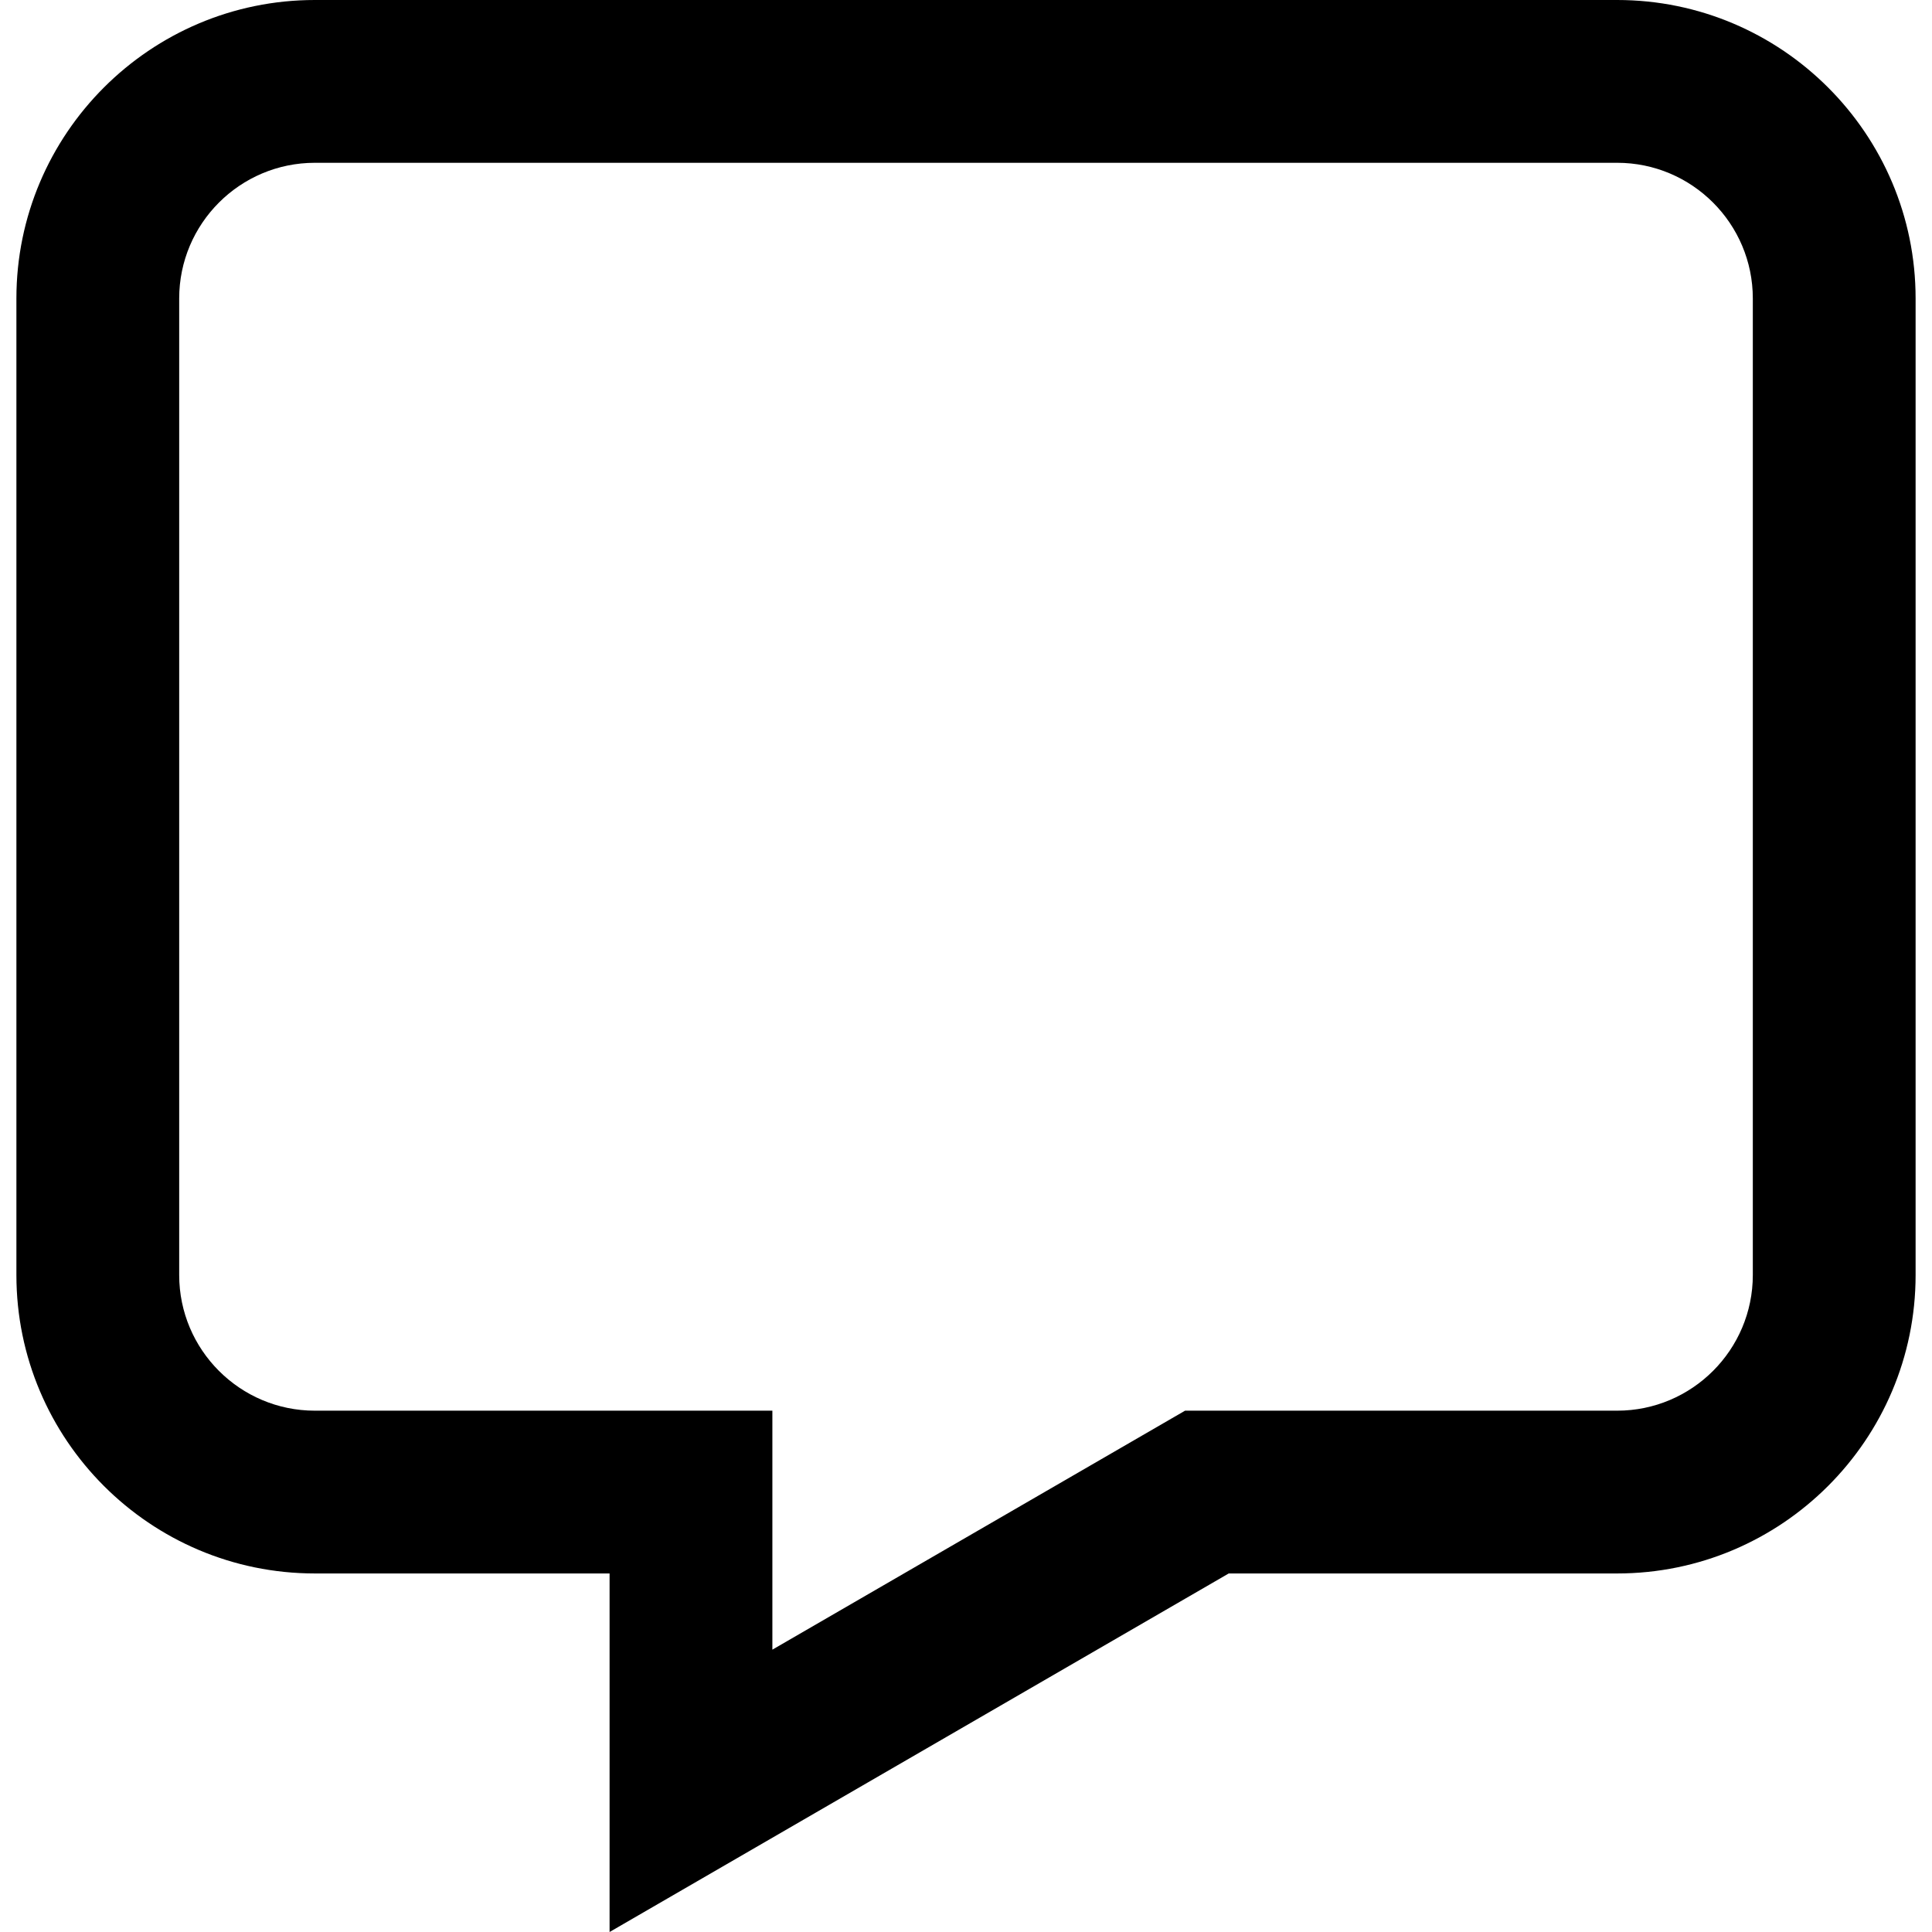
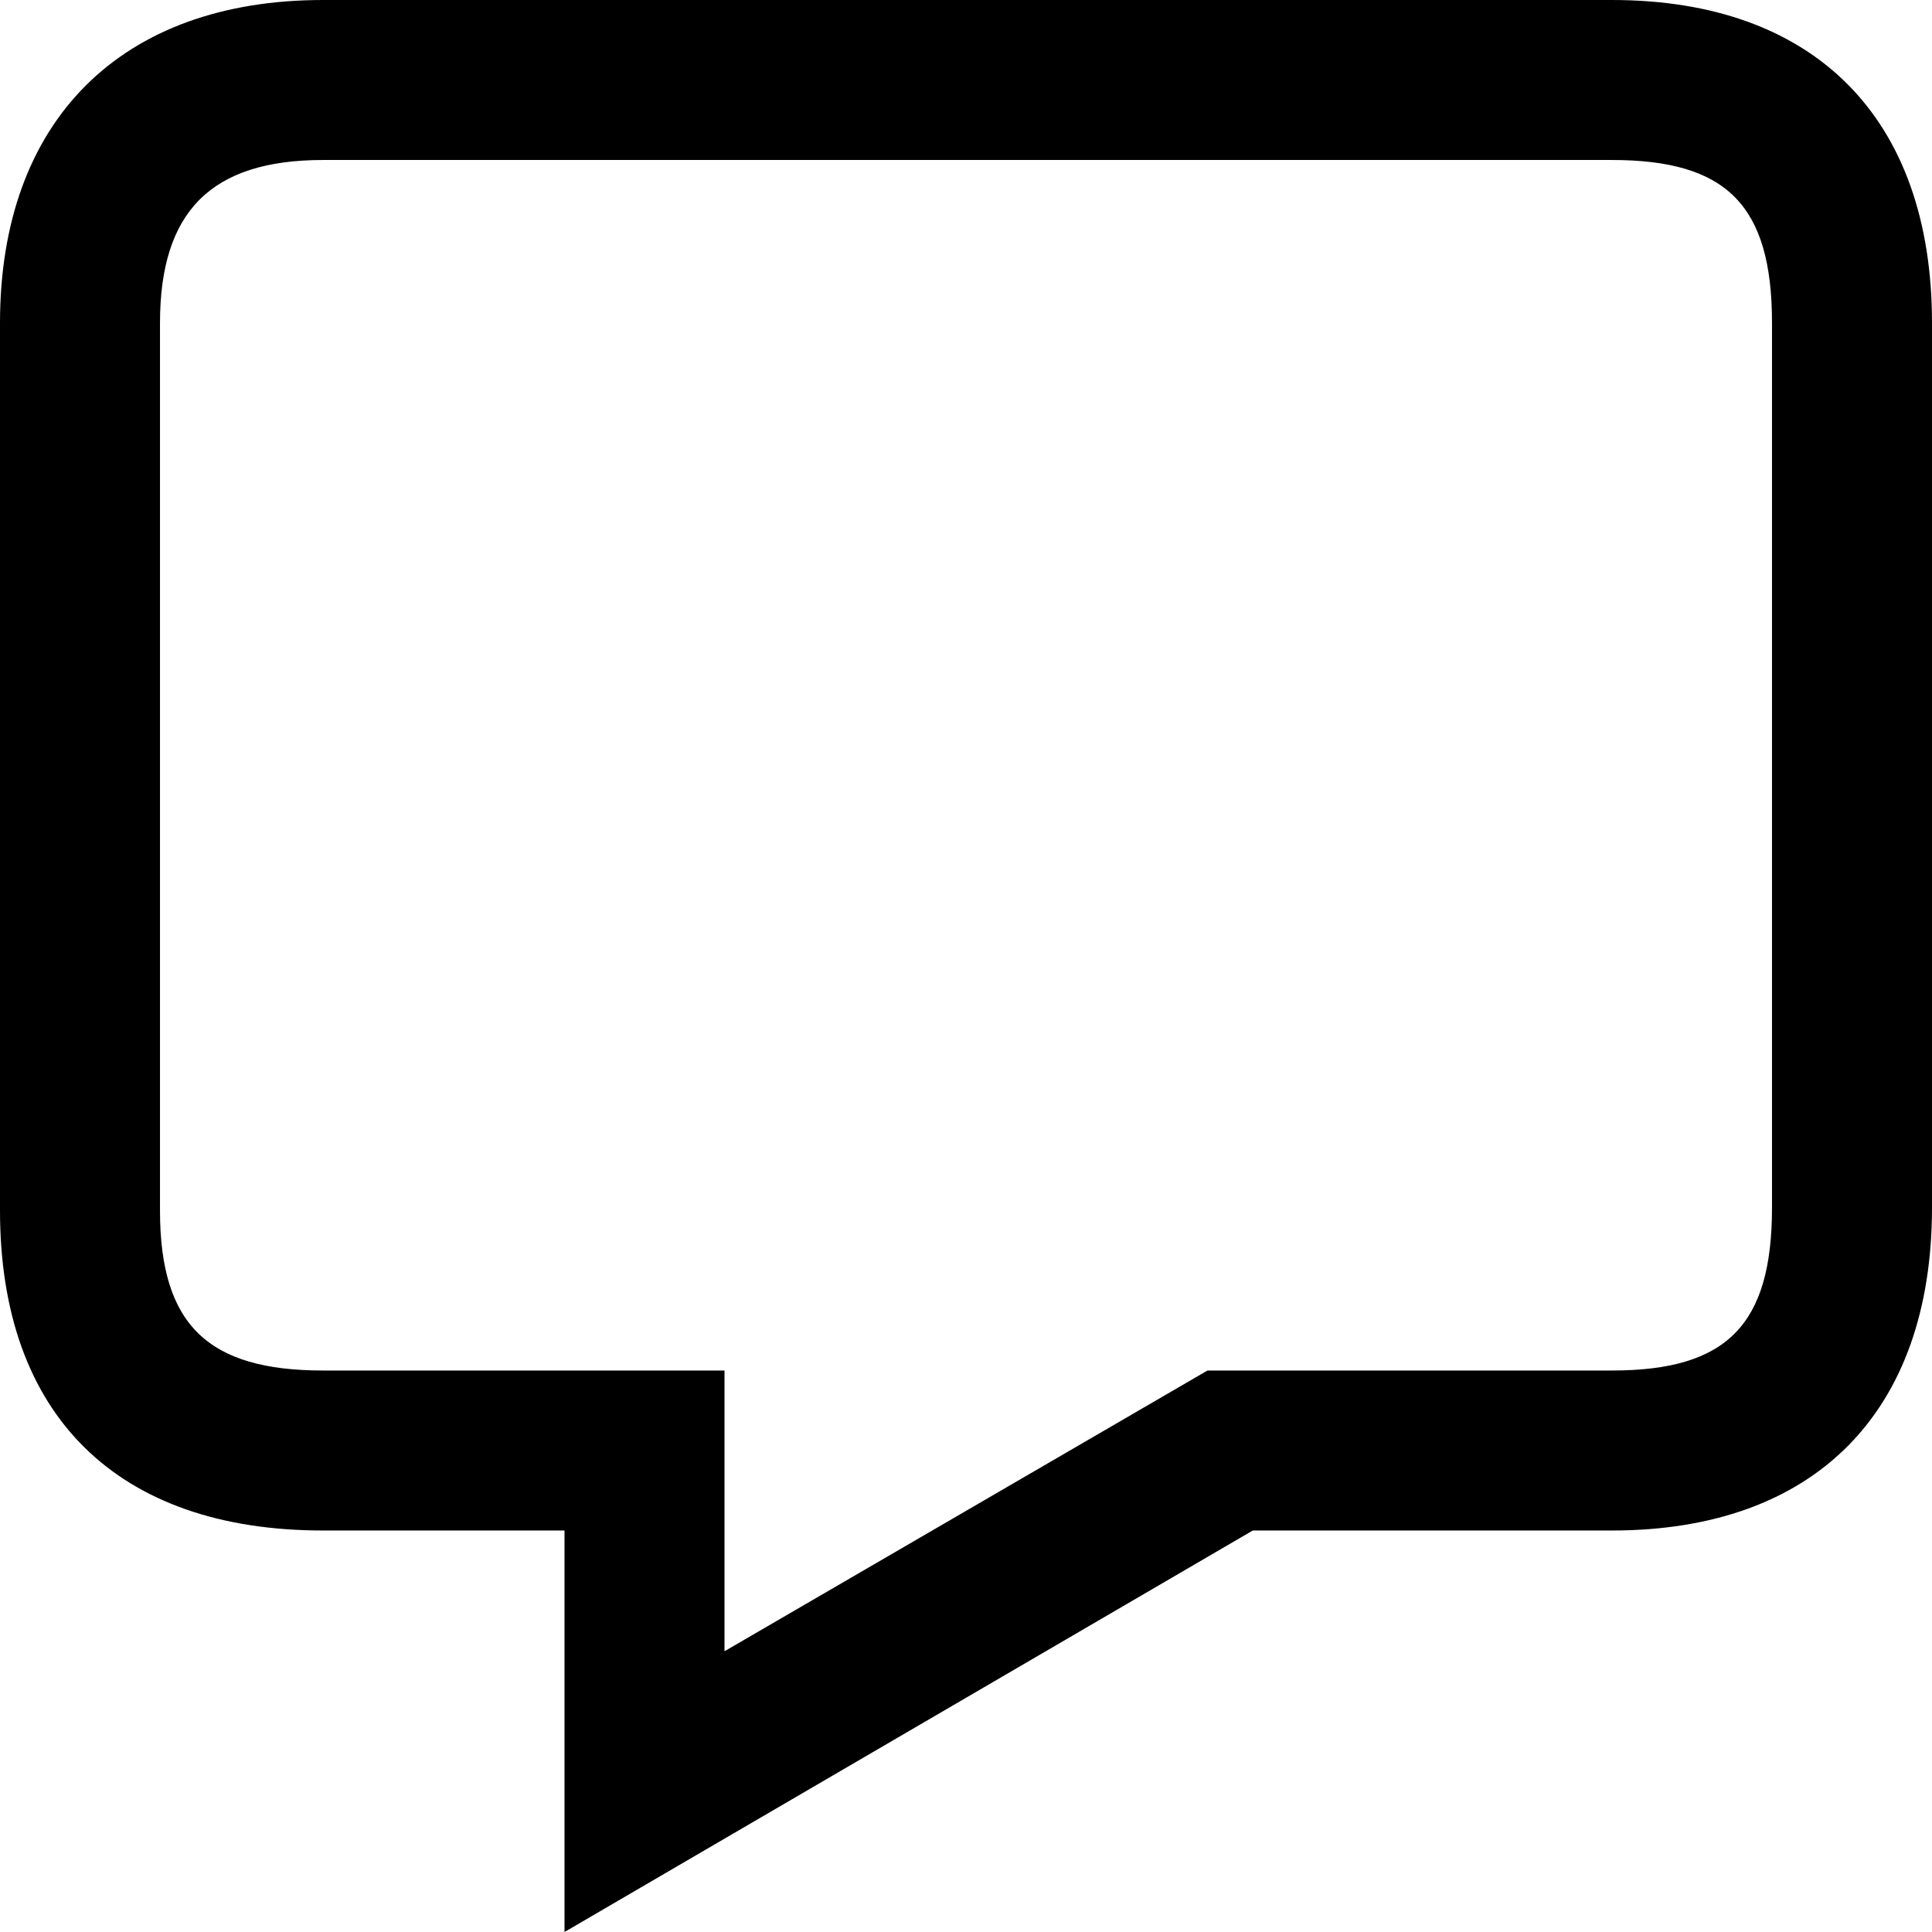
- <svg xmlns="http://www.w3.org/2000/svg" version="1.1" id="Layer_1" x="0px" y="0px" width="512px" height="512px" viewBox="0 0 512 512" style="enable-background:new 0 0 512 512;" xml:space="preserve">
+ <svg xmlns="http://www.w3.org/2000/svg" version="1.1" id="Layer_1" x="0px" y="0px" viewBox="0 0 64 64" enable-background="new 0 0 64 64" xml:space="preserve">
  <g>
-     <path d="M161.545,512v-95.017H83.438c-43.618,0-79.091-35.473-79.091-79.091V79.091C4.347,35.473,39.819,0,83.438,0h345.124   c43.618,0,79.092,35.473,79.092,79.091v258.802c0,43.618-35.474,79.091-79.092,79.091H325.625L161.545,512z M83.438,43.142   c-19.829,0-35.95,16.121-35.95,35.949v258.802c0,19.829,16.122,35.951,35.95,35.951h121.249v63.333l109.369-63.333h114.507   c19.829,0,35.951-16.122,35.951-35.951V79.091c0-19.828-16.122-35.949-35.951-35.949H83.438z" />
+     <path d="M18.7,64V50.7l-8,0C3.9,50.7,0,46.9,0,40.1V10.7C0,4,4,0,10.7,0h42.7C60.1,0,64,3.9,64,10.7V40c0,6.8-3.9,10.7-10.6,10.7   l-11.9,0L18.7,64z M10.7,5.3C7,5.3,5.3,7,5.3,10.7v29.4c0,3.8,1.6,5.3,5.4,5.3l13.3,0v9.3l16-9.3l13.4,0c3.8,0,5.3-1.5,5.3-5.4   V10.7c0-3.9-1.5-5.4-5.3-5.4H10.7z" />
  </g>
</svg>
